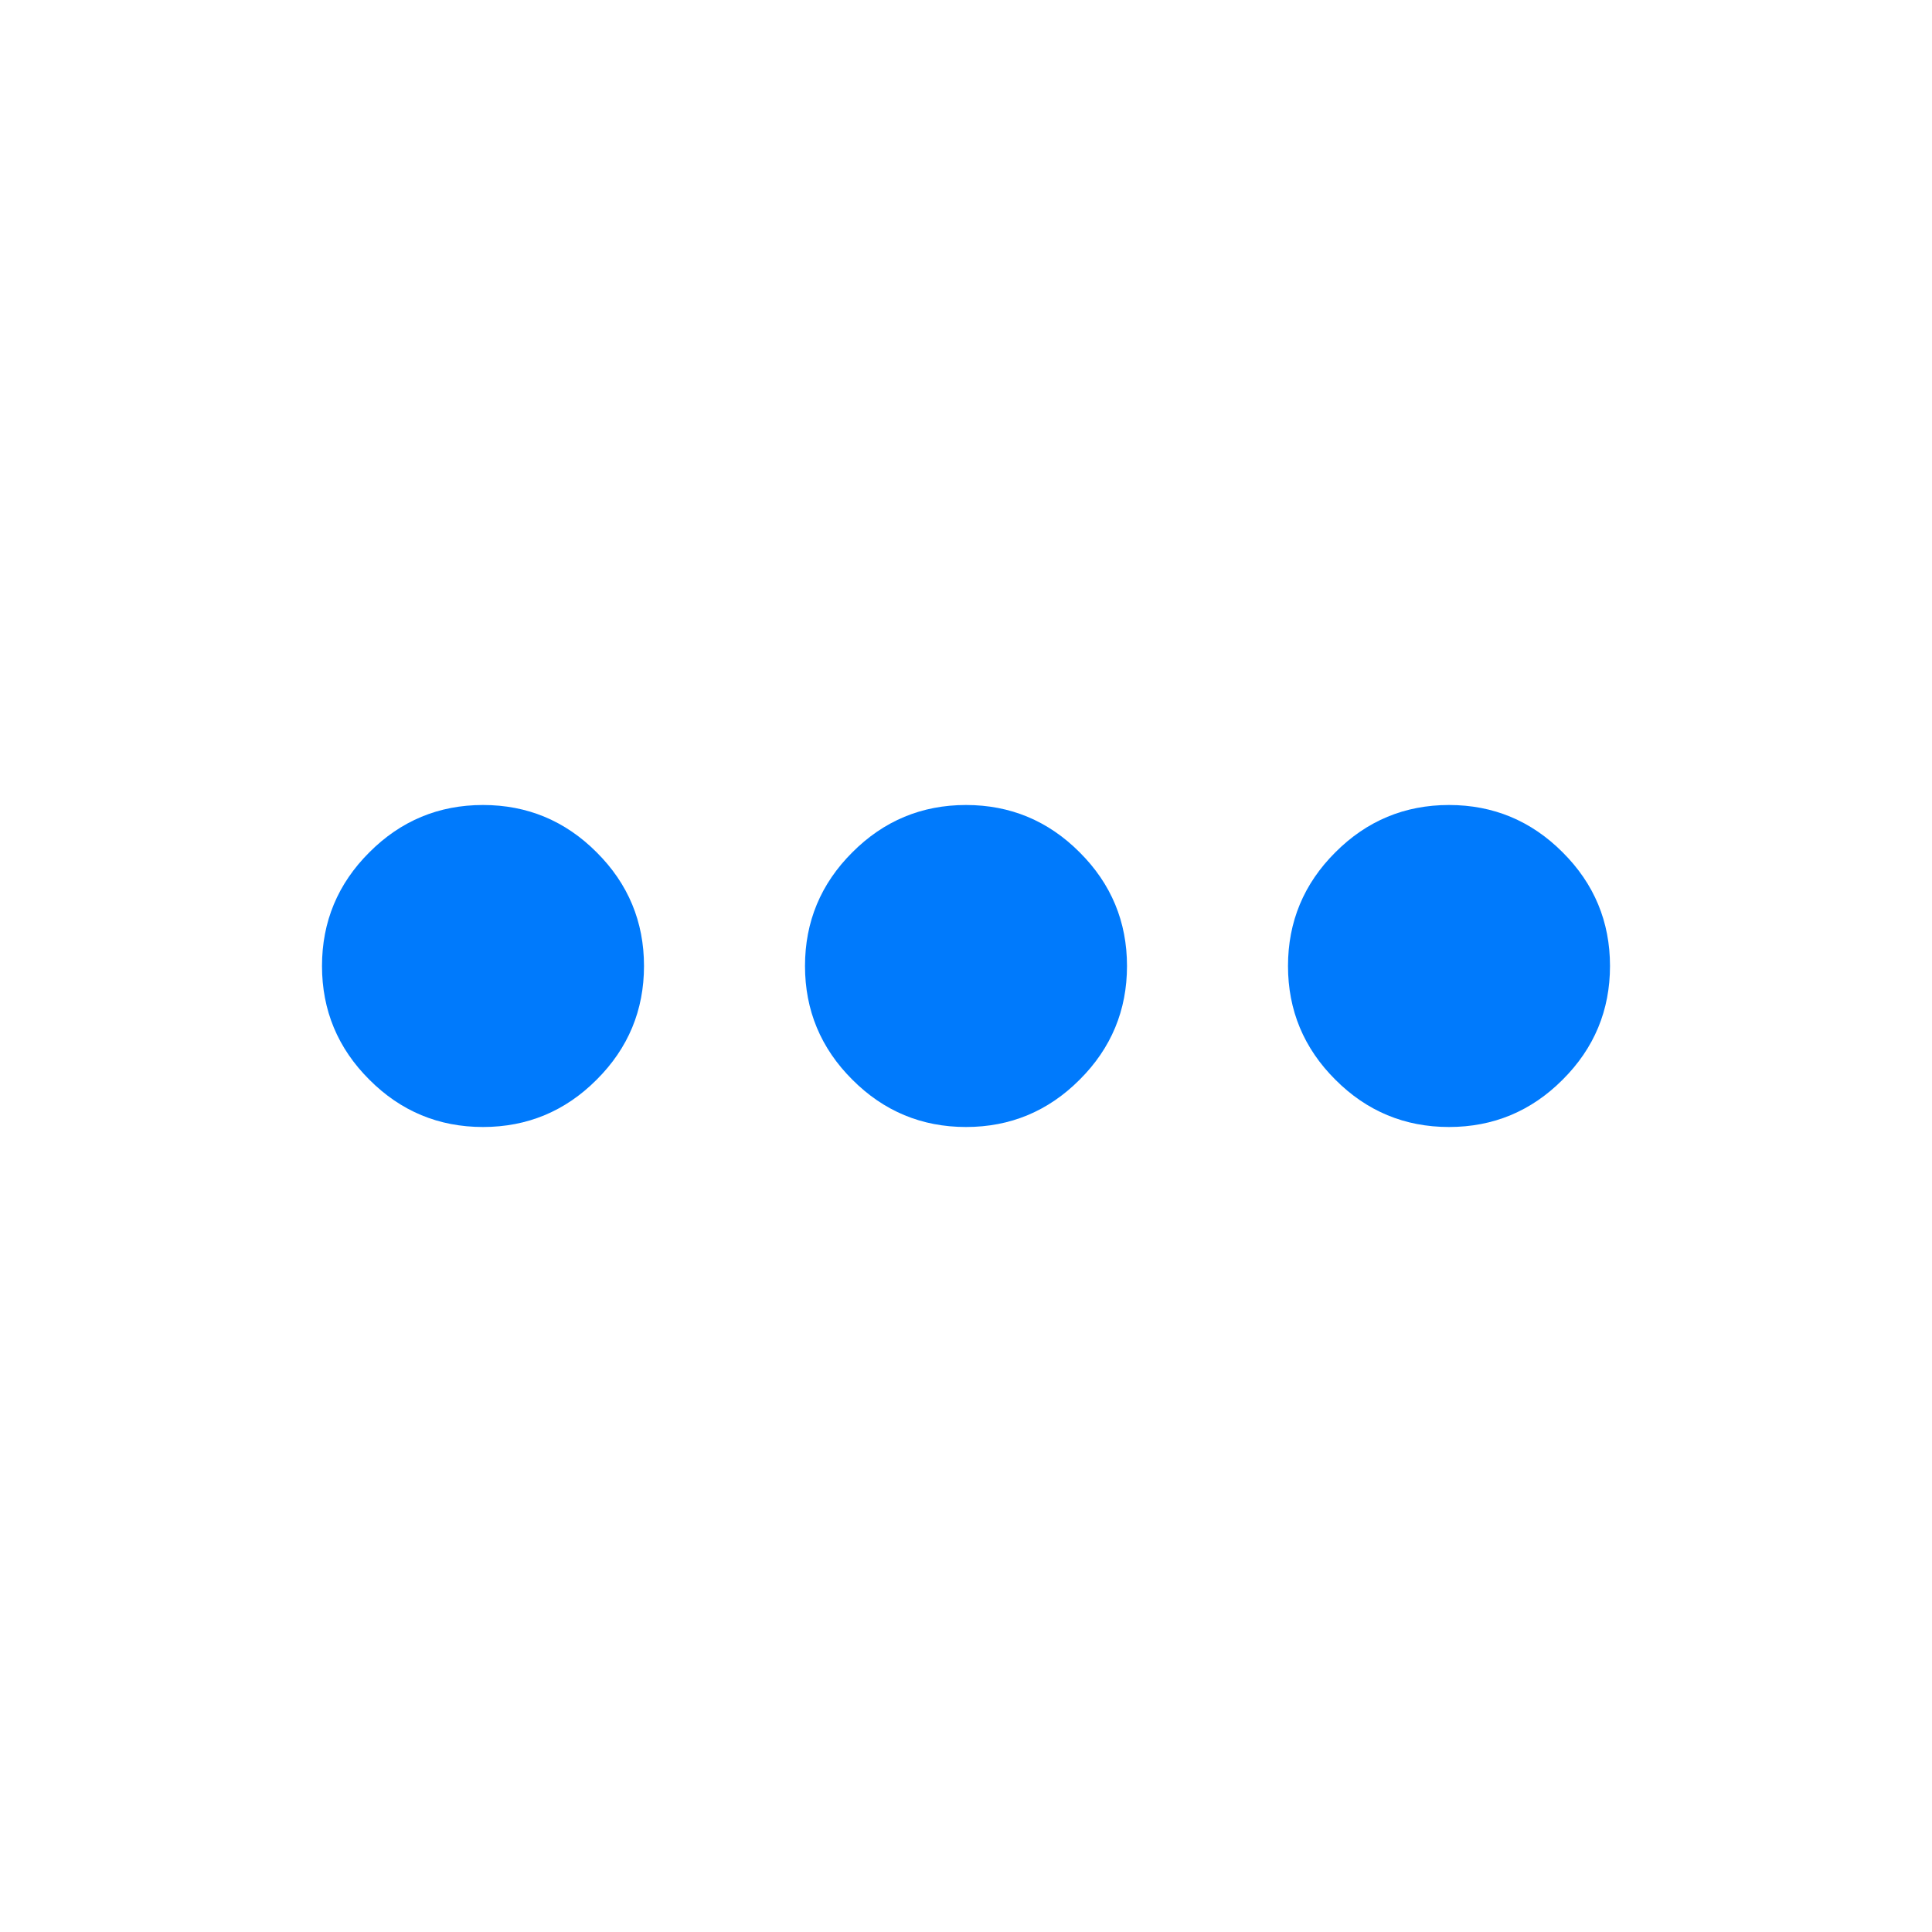
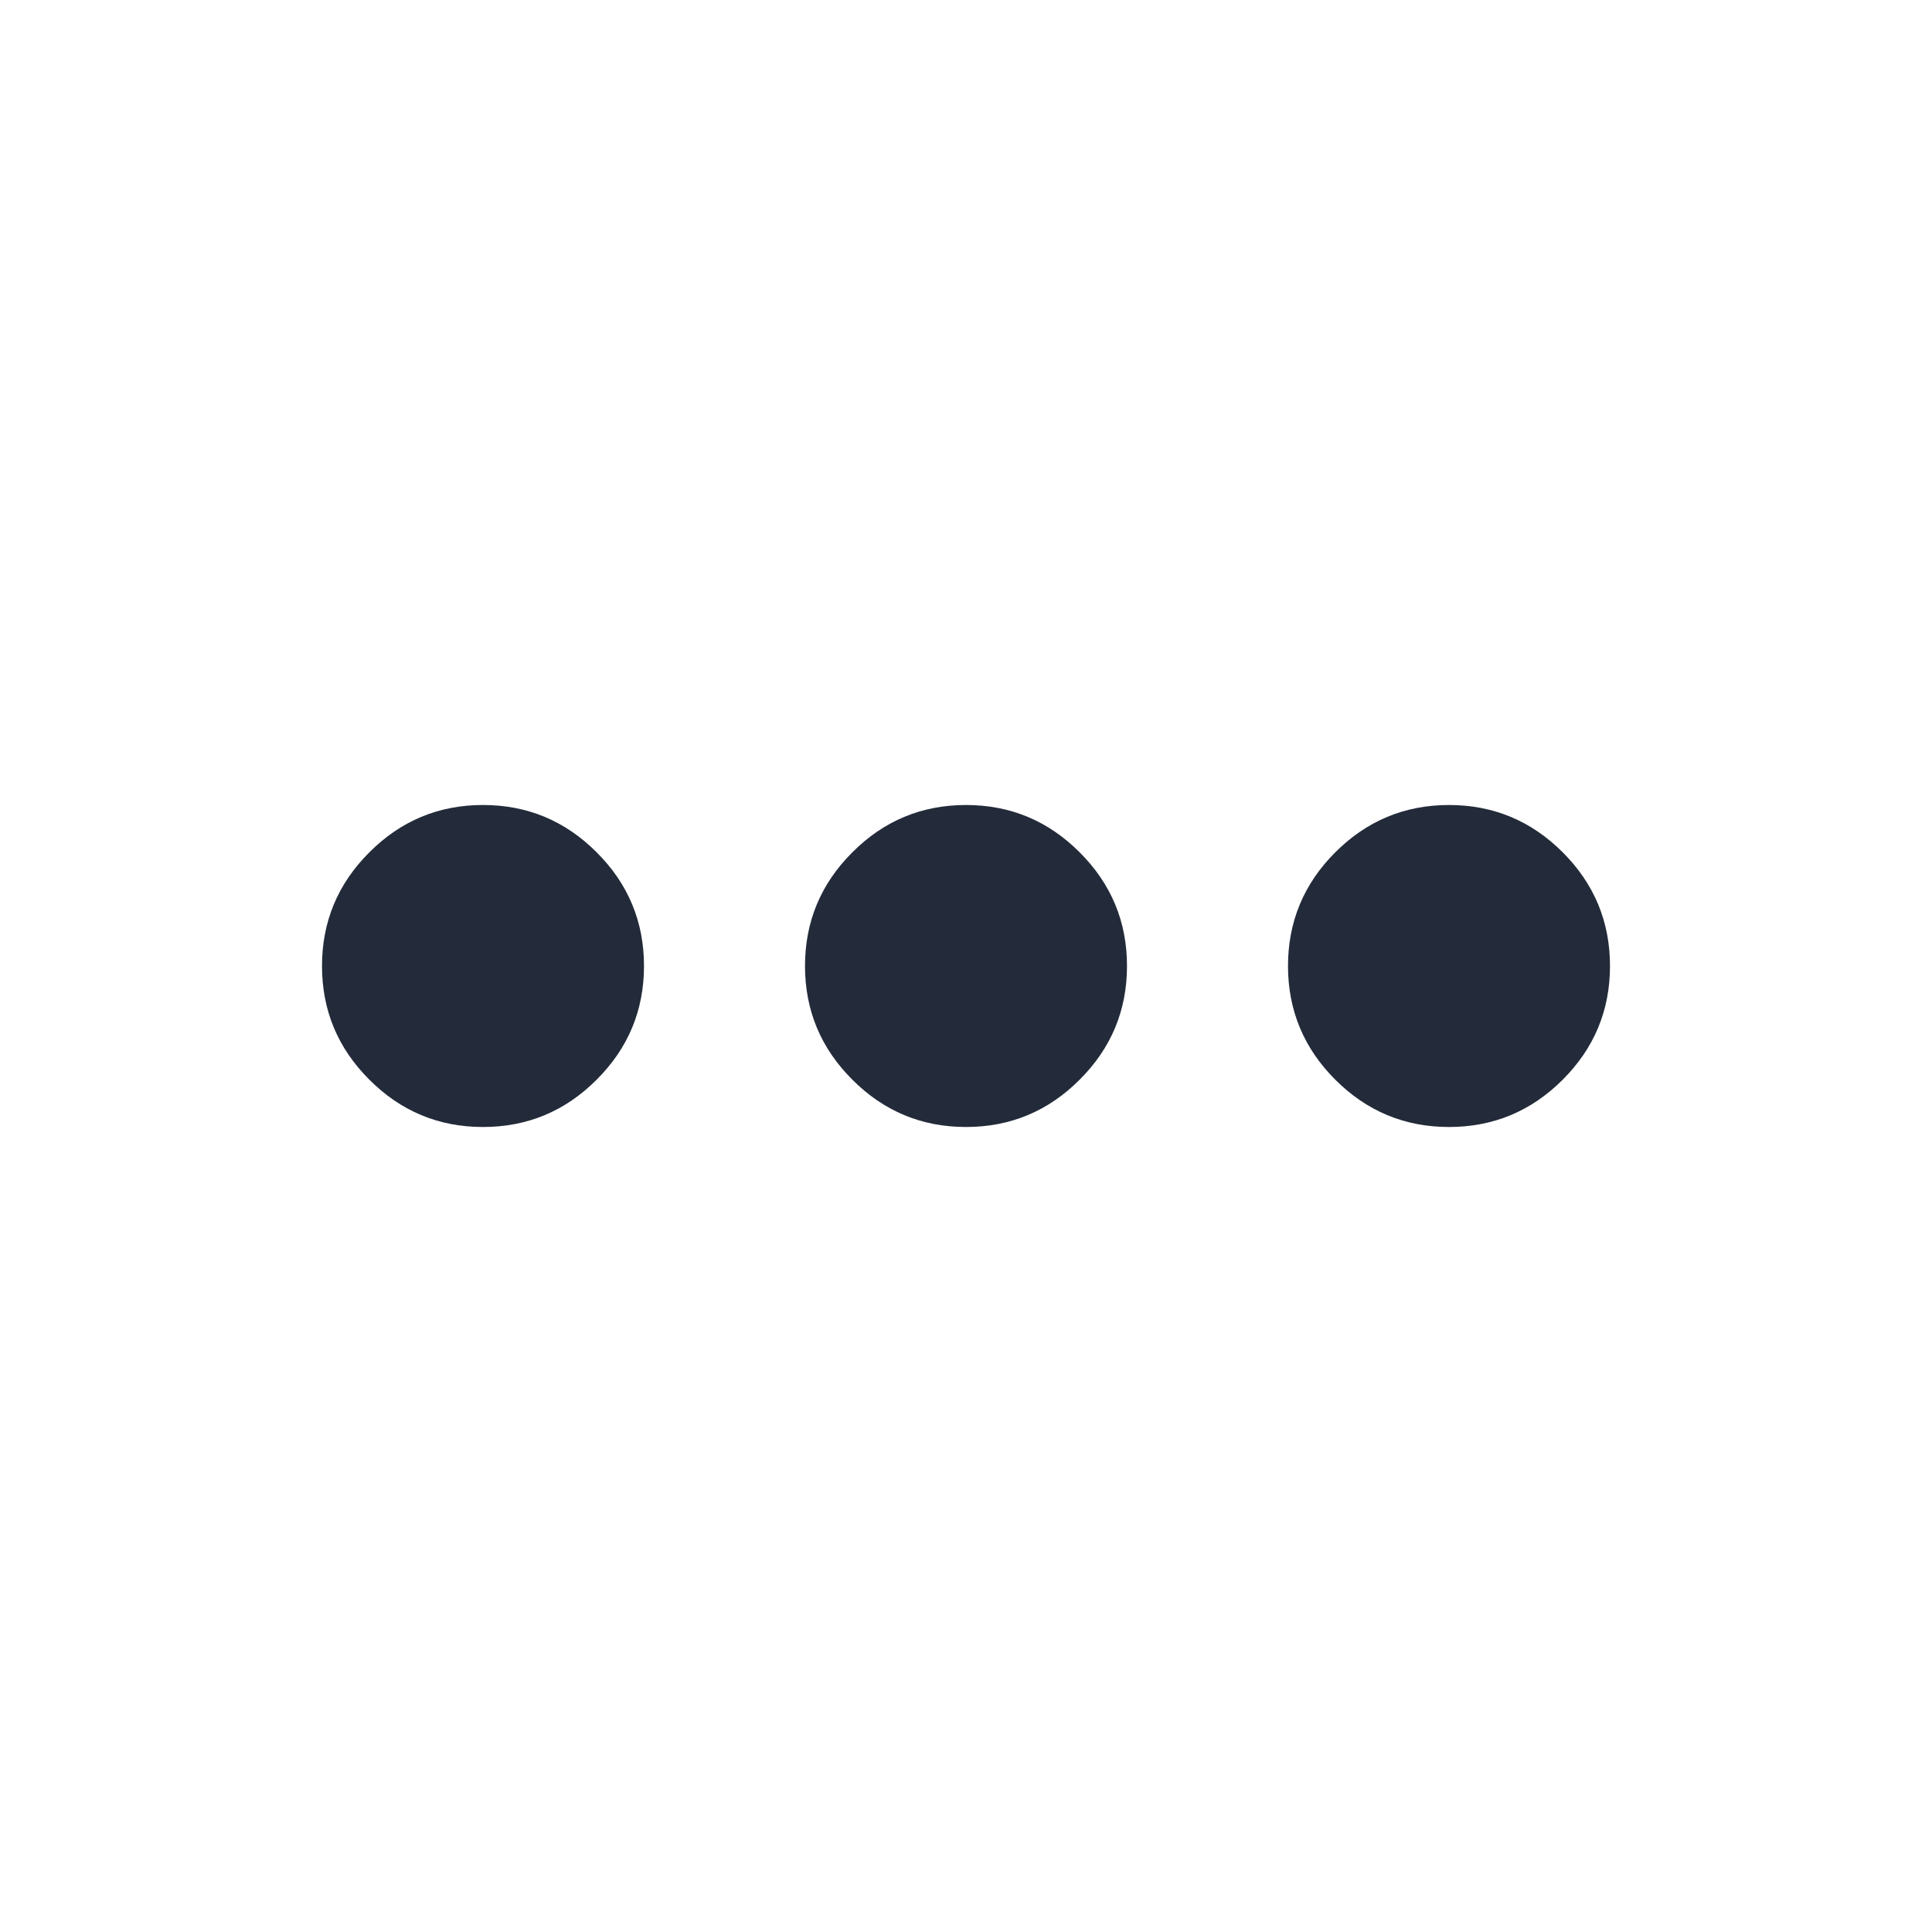
- <svg xmlns="http://www.w3.org/2000/svg" width="18" height="18" viewBox="0 0 18 18" fill="none">
-   <mask id="mask0_637_25895" style="mask-type:alpha" maskUnits="userSpaceOnUse" x="0" y="0" width="18" height="18">
-     <rect width="18" height="18" fill="#2196F3" />
-   </mask>
-   <g mask="url(#mask0_637_25895)">
-     <path d="M4.5 10.5C4.088 10.5 3.734 10.353 3.441 10.059C3.147 9.766 3 9.412 3 9C3 8.588 3.147 8.234 3.441 7.941C3.734 7.647 4.088 7.5 4.5 7.5C4.912 7.5 5.266 7.647 5.559 7.941C5.853 8.234 6 8.588 6 9C6 9.412 5.853 9.766 5.559 10.059C5.266 10.353 4.912 10.5 4.5 10.5ZM9 10.5C8.588 10.5 8.234 10.353 7.941 10.059C7.647 9.766 7.5 9.412 7.5 9C7.5 8.588 7.647 8.234 7.941 7.941C8.234 7.647 8.588 7.5 9 7.5C9.412 7.5 9.766 7.647 10.059 7.941C10.353 8.234 10.5 8.588 10.5 9C10.5 9.412 10.353 9.766 10.059 10.059C9.766 10.353 9.412 10.5 9 10.5ZM13.5 10.5C13.088 10.5 12.734 10.353 12.441 10.059C12.147 9.766 12 9.412 12 9C12 8.588 12.147 8.234 12.441 7.941C12.734 7.647 13.088 7.5 13.5 7.5C13.912 7.5 14.266 7.647 14.559 7.941C14.853 8.234 15 8.588 15 9C15 9.412 14.853 9.766 14.559 10.059C14.266 10.353 13.912 10.5 13.5 10.5Z" fill="#007AFC" />
+ <svg xmlns="http://www.w3.org/2000/svg" width="24" height="24" viewBox="0 0 24 24" fill="none">
+   <g id="icn24/dots-ellipsis-more">
+     <mask id="mask0_4146_81294" style="mask-type:alpha" maskUnits="userSpaceOnUse" x="0" y="0" width="24" height="24">
+       <rect id="Bounding box" width="24" height="24" fill="#D9D9D9" />
+     </mask>
+     <g mask="url(#mask0_4146_81294)">
+       <path id="more_horiz" d="M6 14C5.45 14 4.979 13.804 4.588 13.412C4.196 13.021 4 12.55 4 12C4 11.45 4.196 10.979 4.588 10.588C4.979 10.196 5.45 10 6 10C6.55 10 7.021 10.196 7.412 10.588C7.804 10.979 8 11.45 8 12C8 12.55 7.804 13.021 7.412 13.412C7.021 13.804 6.55 14 6 14ZM12 14C11.45 14 10.979 13.804 10.588 13.412C10.196 13.021 10 12.55 10 12C10 11.45 10.196 10.979 10.588 10.588C10.979 10.196 11.45 10 12 10C12.55 10 13.021 10.196 13.412 10.588C13.804 10.979 14 11.45 14 12C14 12.55 13.804 13.021 13.412 13.412C13.021 13.804 12.55 14 12 14ZM18 14C17.45 14 16.979 13.804 16.587 13.412C16.196 13.021 16 12.55 16 12C16 11.45 16.196 10.979 16.587 10.588C16.979 10.196 17.45 10 18 10C18.55 10 19.021 10.196 19.413 10.588C19.804 10.979 20 11.45 20 12C20 12.55 19.804 13.021 19.413 13.412C19.021 13.804 18.55 14 18 14Z" fill="#232B3A" />
+     </g>
  </g>
</svg>
